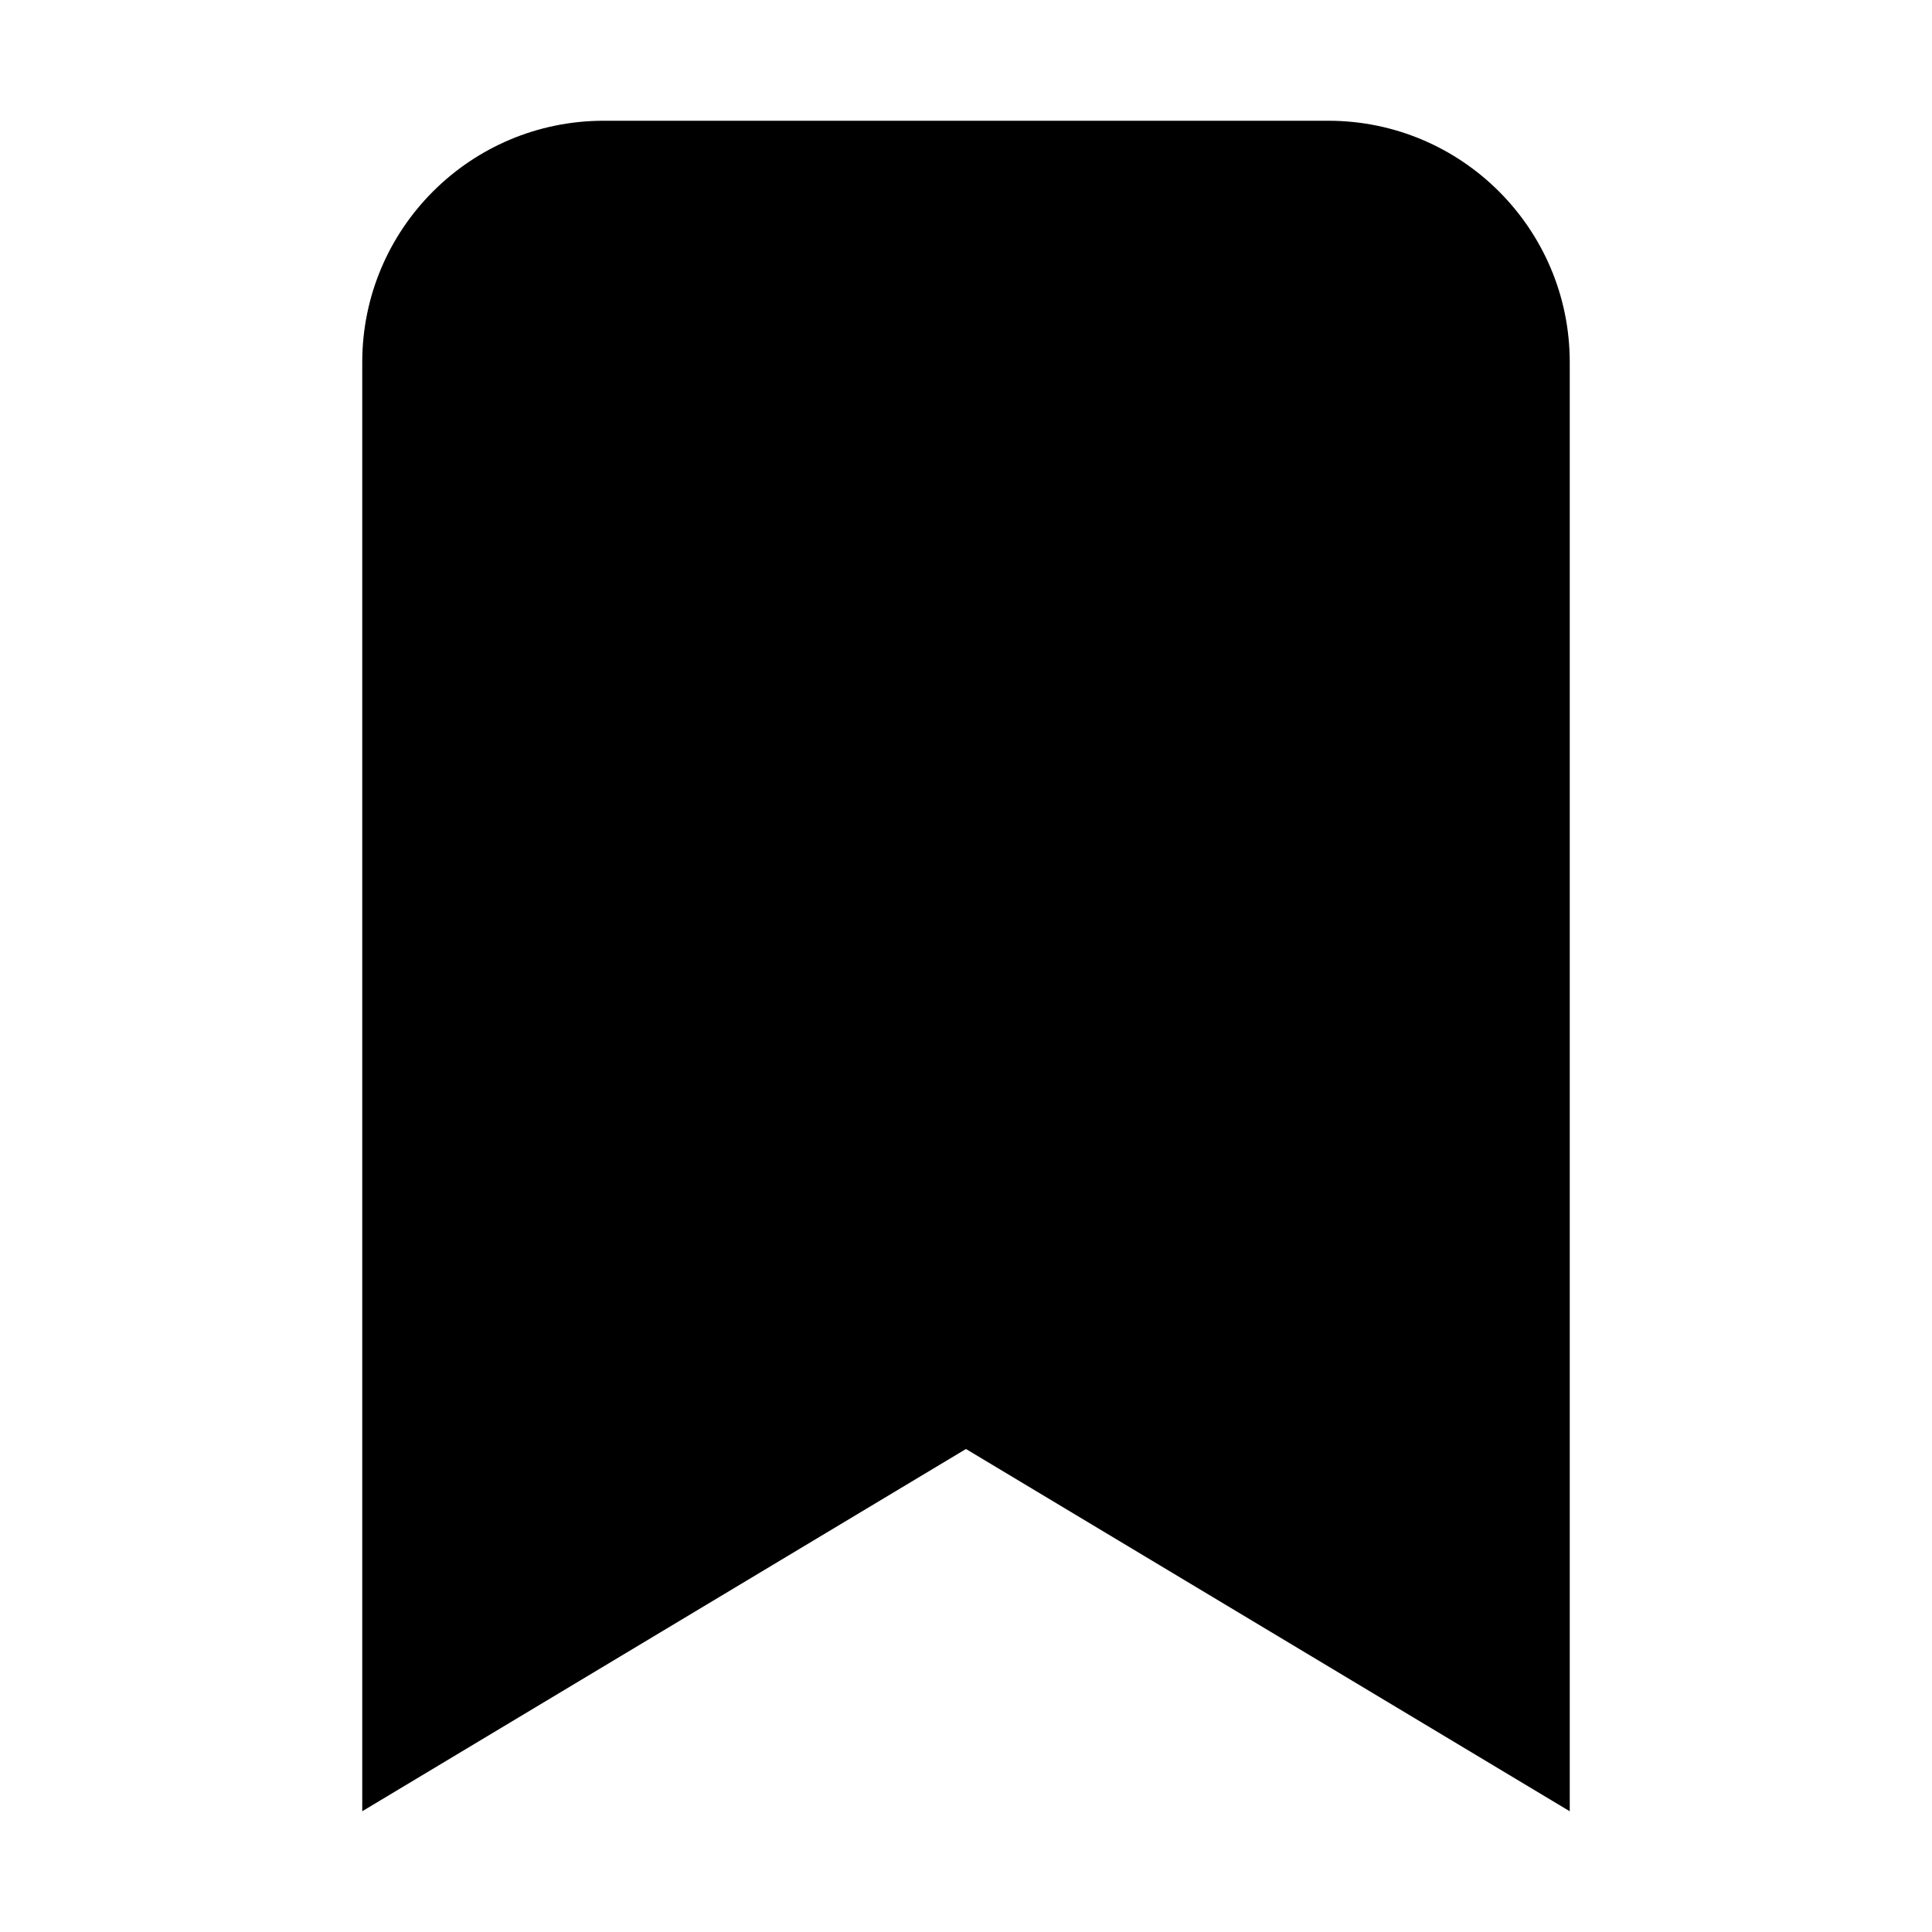
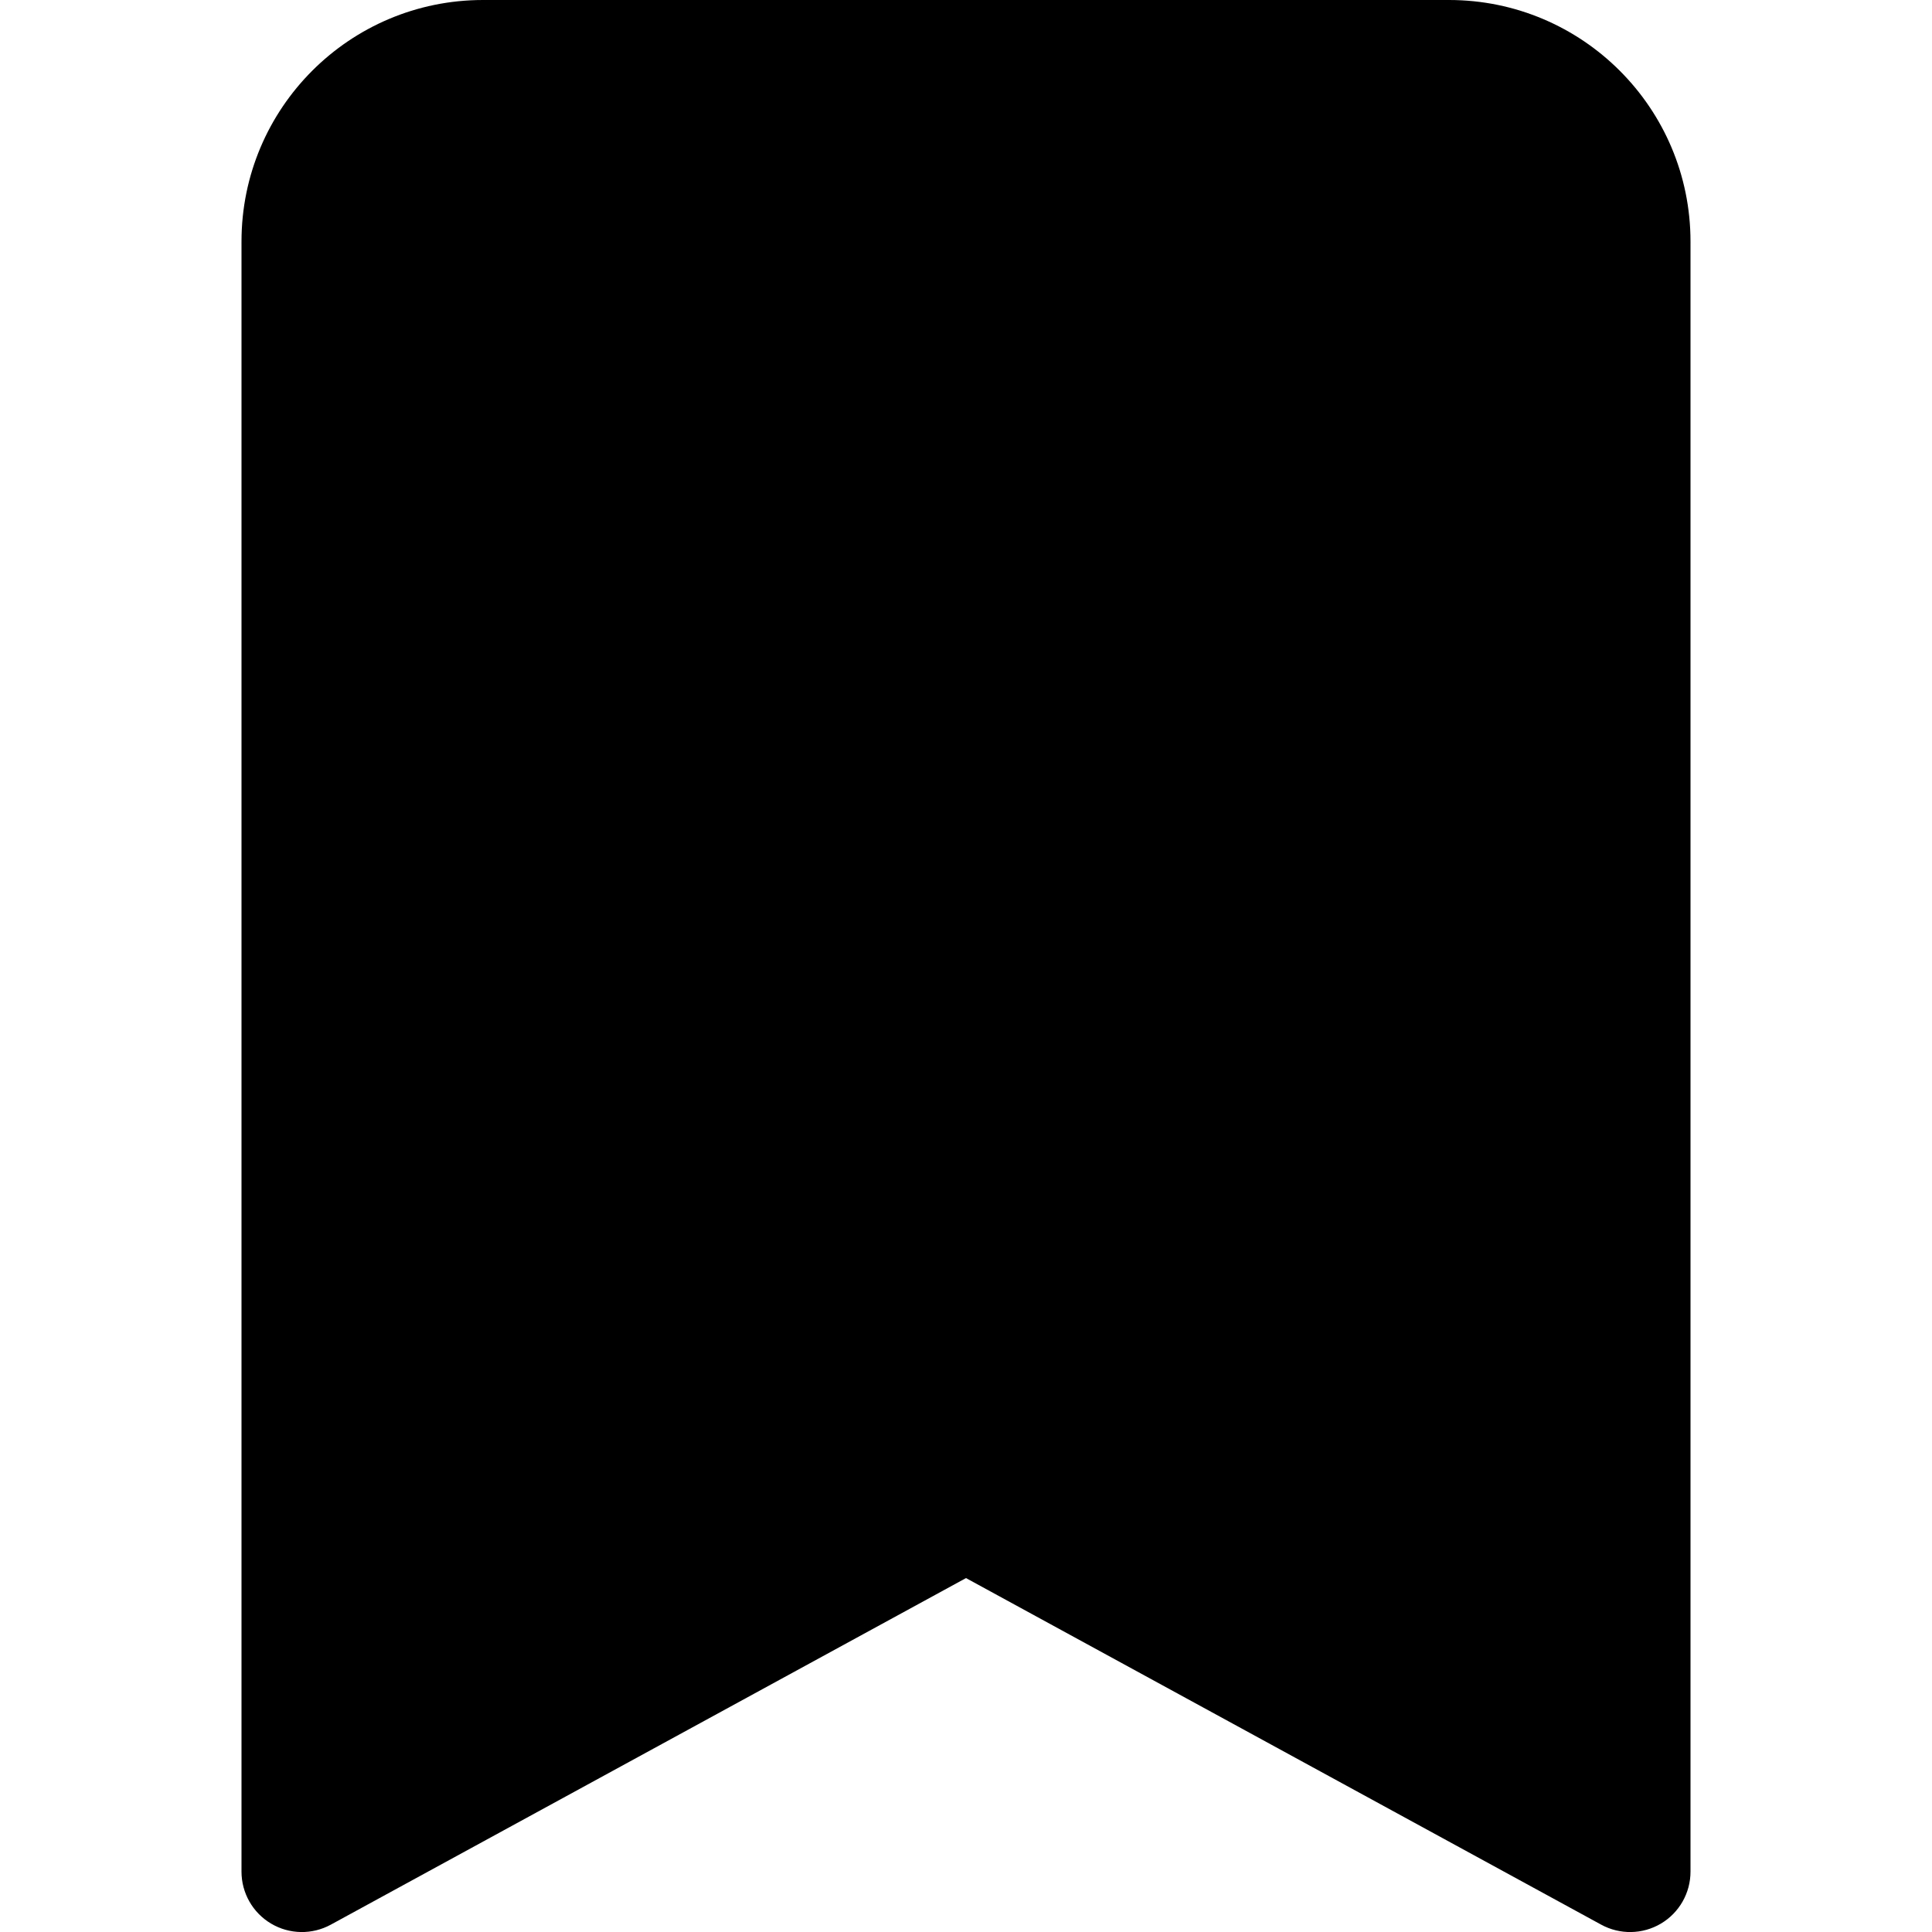
<svg xmlns="http://www.w3.org/2000/svg" width="1em" height="1em" viewBox="0 0 16 16" class="bi bi-bookmark-fill" fill="currentColor">
-   <path fill-rule="evenodd" d="M3 3a2 2 0 0 1 2-2h6a2 2 0 0 1 2 2v12l-5-3-5 3V3z" />
+   <path fill-rule="evenodd" d="M2 2a2 2 0 0 1 2-2h8a2 2 0 0 1 2 2v13.5a.5.5 0 0 1-.74.439L8 13.069l-5.26 2.87A.5.5 0 0 1 2 15.5V2z" />
</svg>
